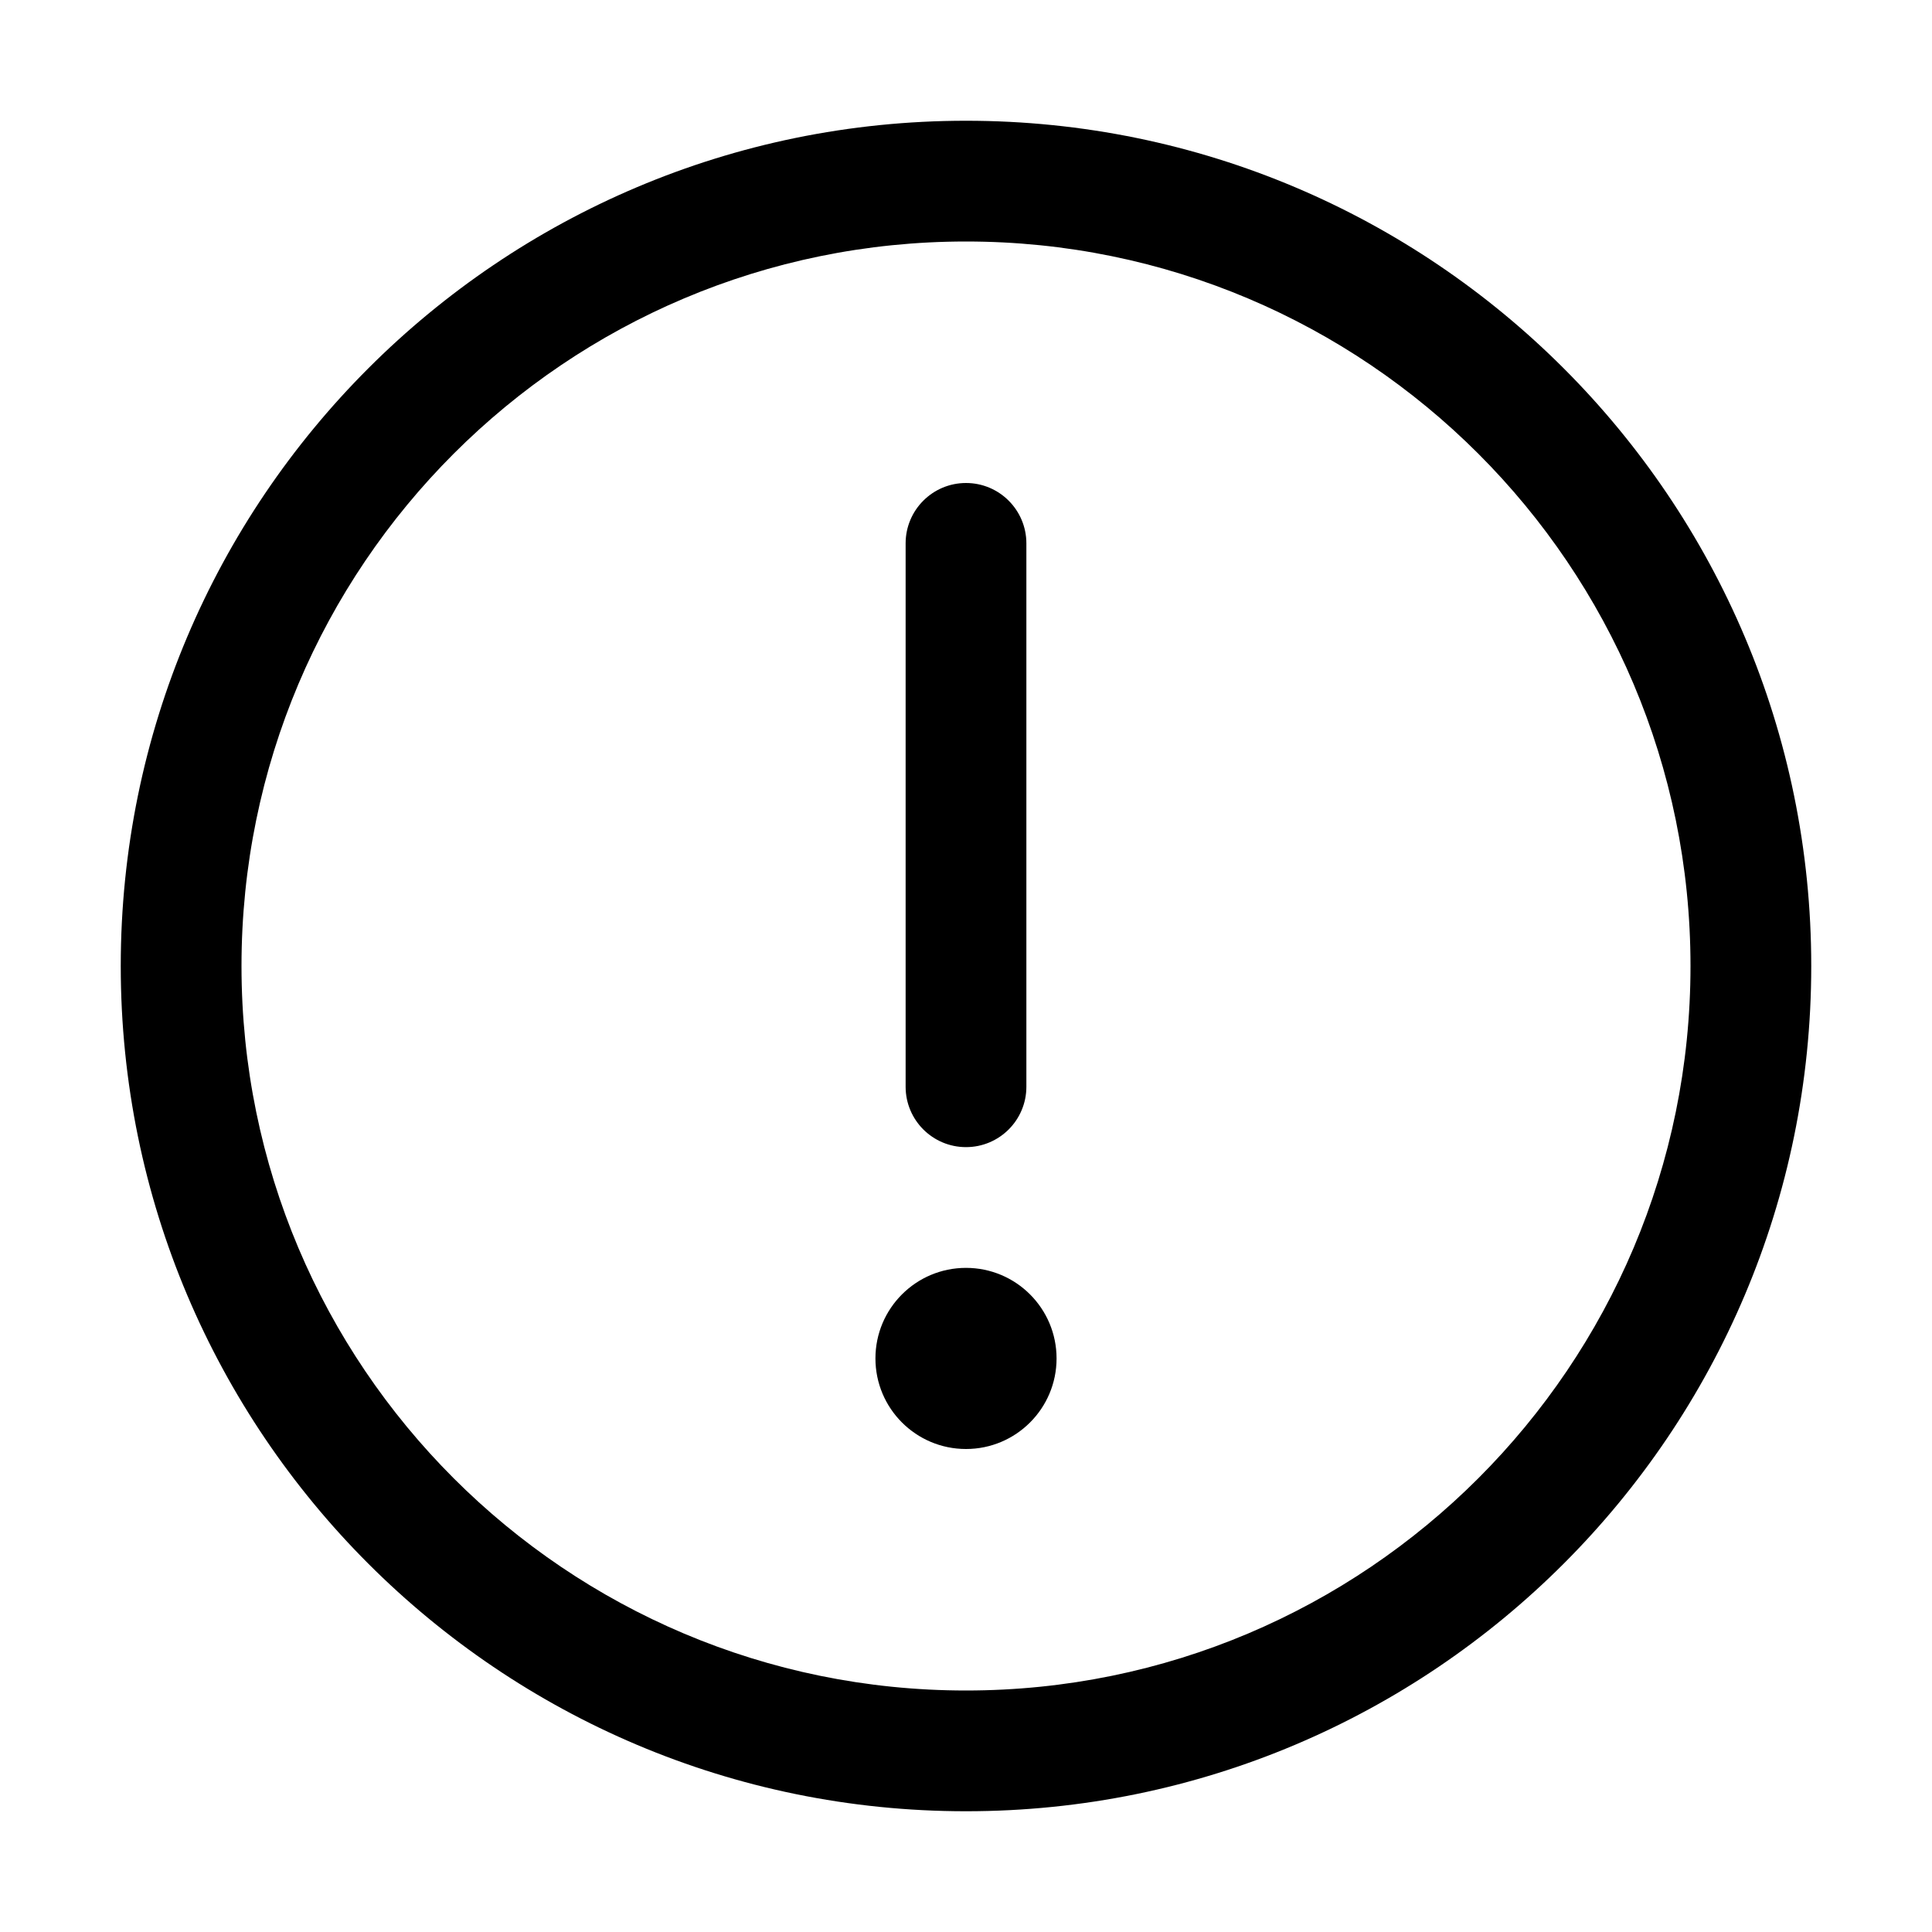
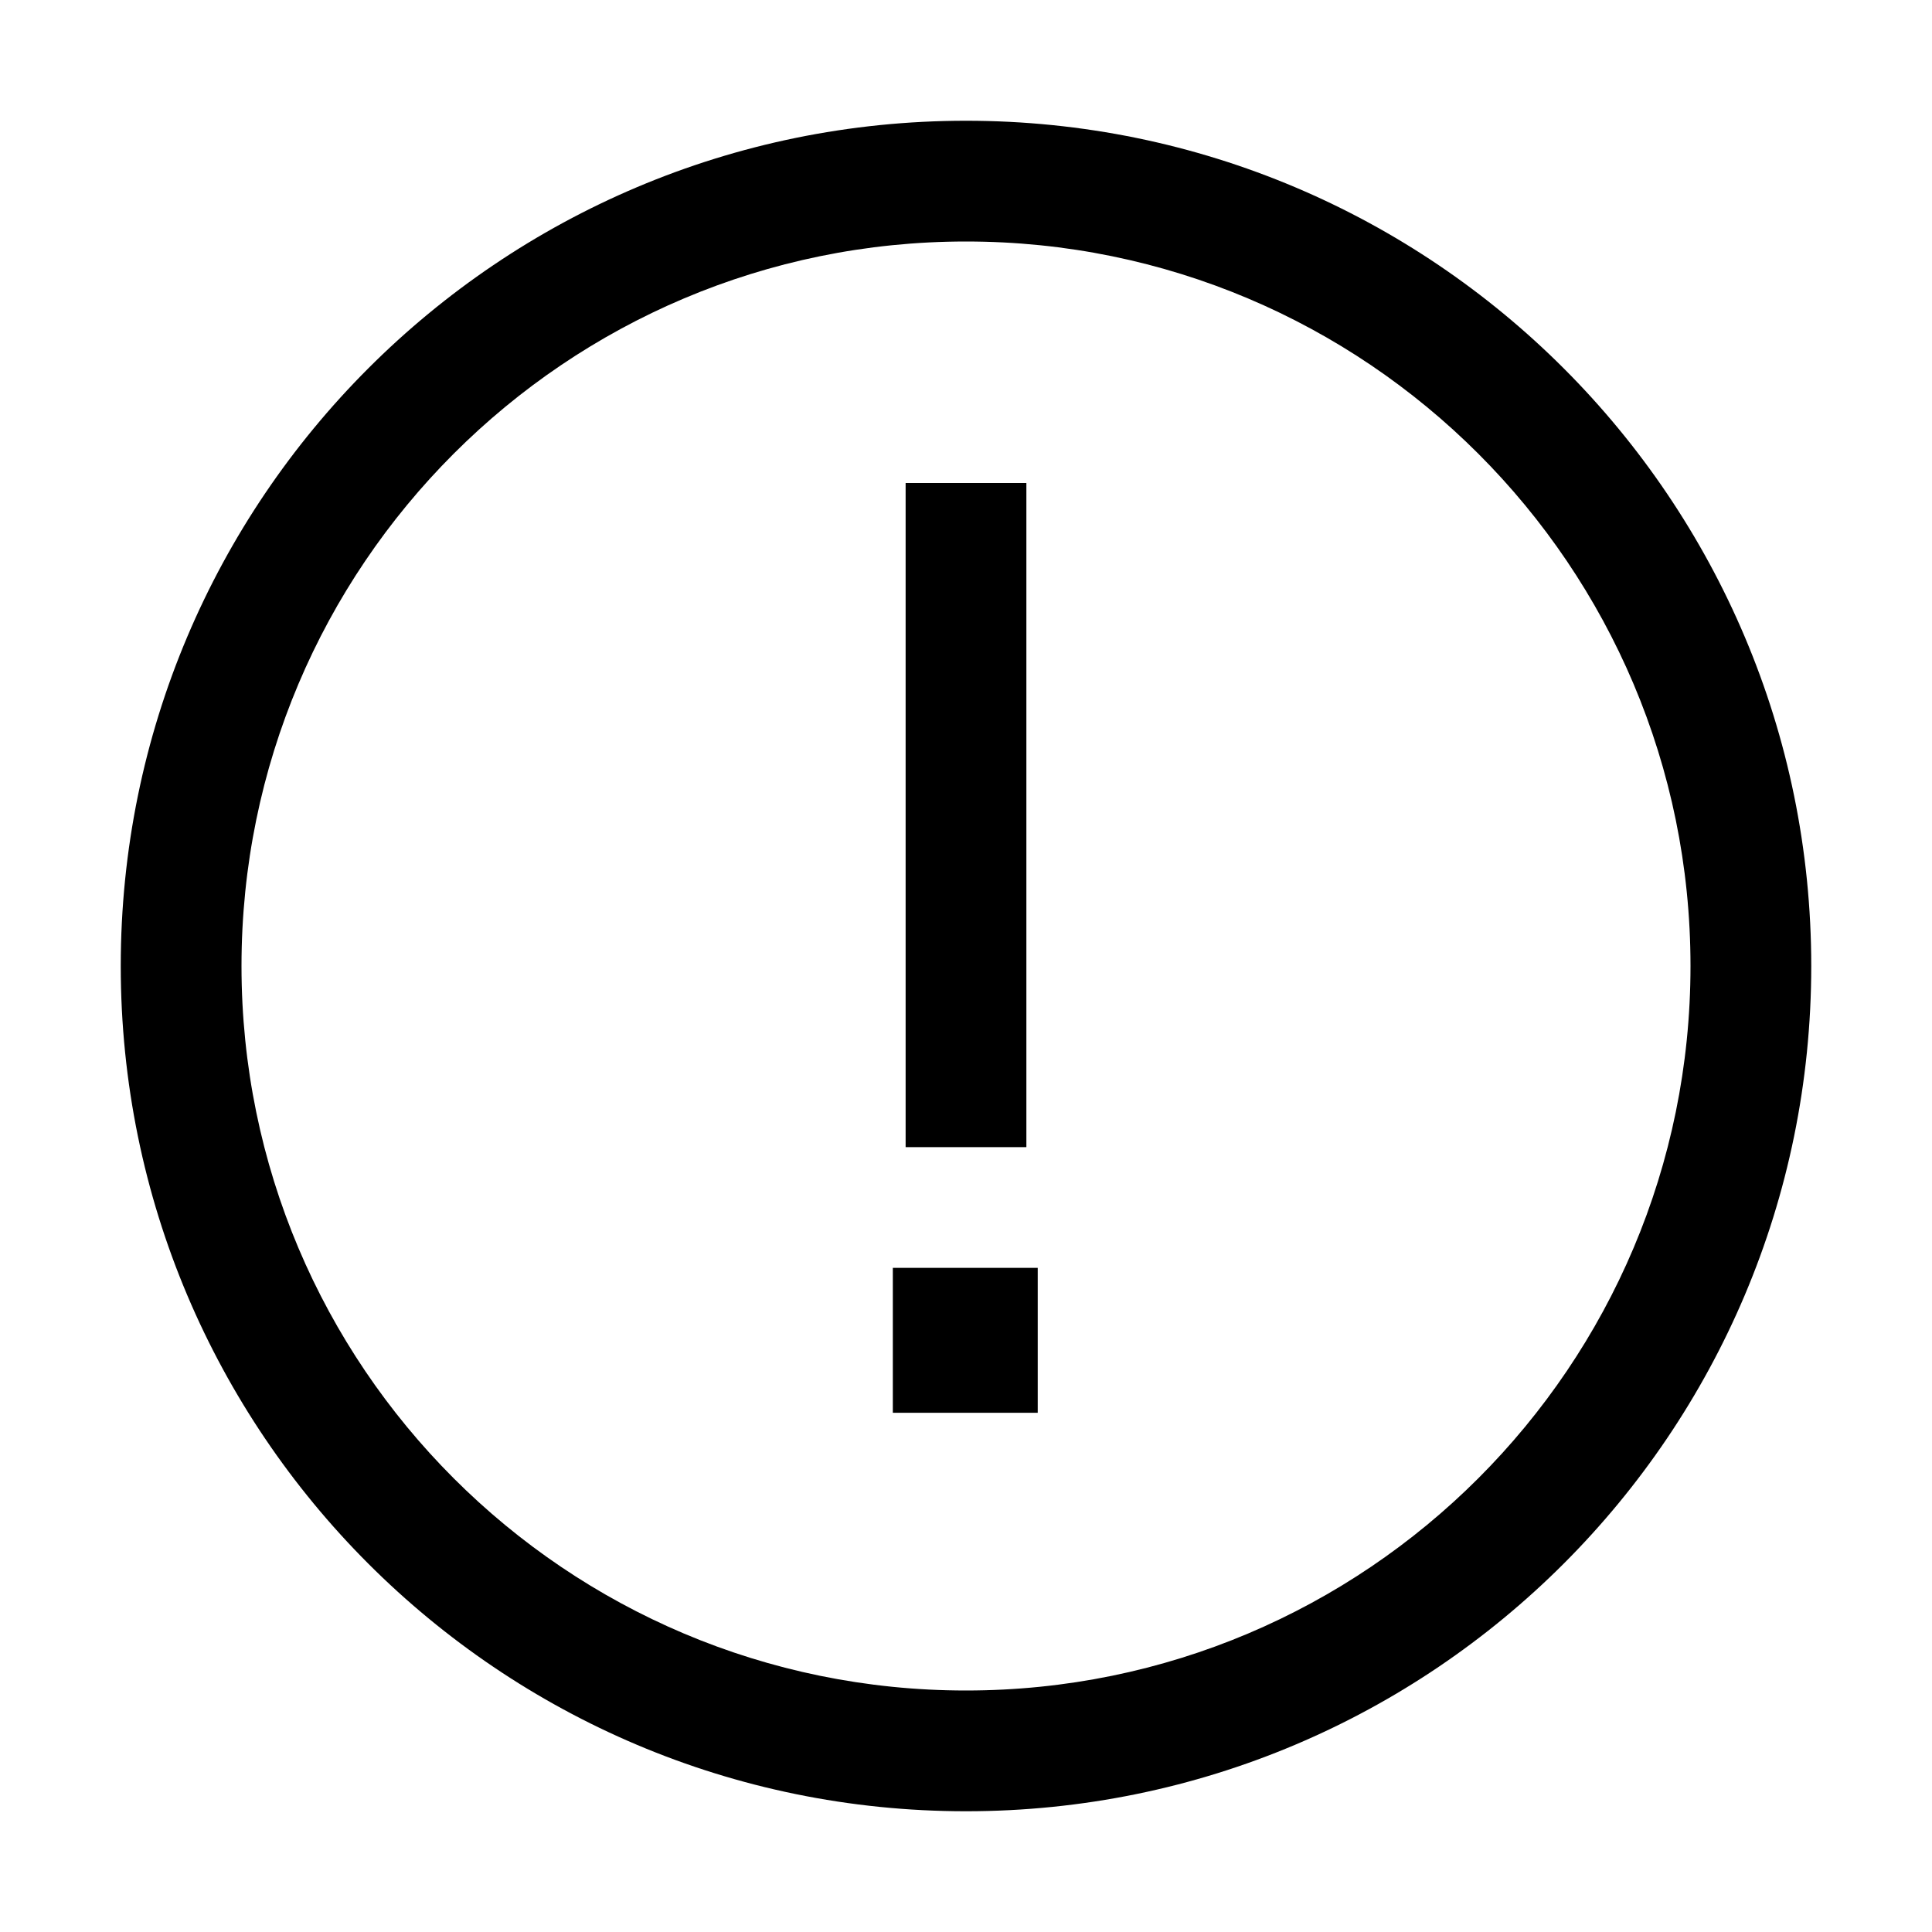
- <svg xmlns="http://www.w3.org/2000/svg" viewBox="0 0 1024 1024">
-   <path fill="currentColor" d="M512 64a448 448 0 1 1 0 896 448 448 0 0 1 0-896m0 832a384 384 0 0 0 0-768 384 384 0 0 0 0 768m48-176a48 48 0 1 1-96 0 48 48 0 0 1 96 0m-48-464a32 32 0 0 1 32 32v288a32 32 0 0 1-64 0V288a32 32 0 0 1 32-32" />
+ <svg xmlns="http://www.w3.org/2000/svg" viewBox="0 0 16 16">
+   <path fill="currentColor" fill-rule="evenodd" d="M8 1a7 7 0 1 1 0 14A7 7 0 0 1 8 1m0 13A6 6 0 1 0 8 2a6 6 0 0 0 0 12m.5-4.5V4h-1v5.5zm-1.106 1h1.2v1.2h-1.2z" />
</svg>
